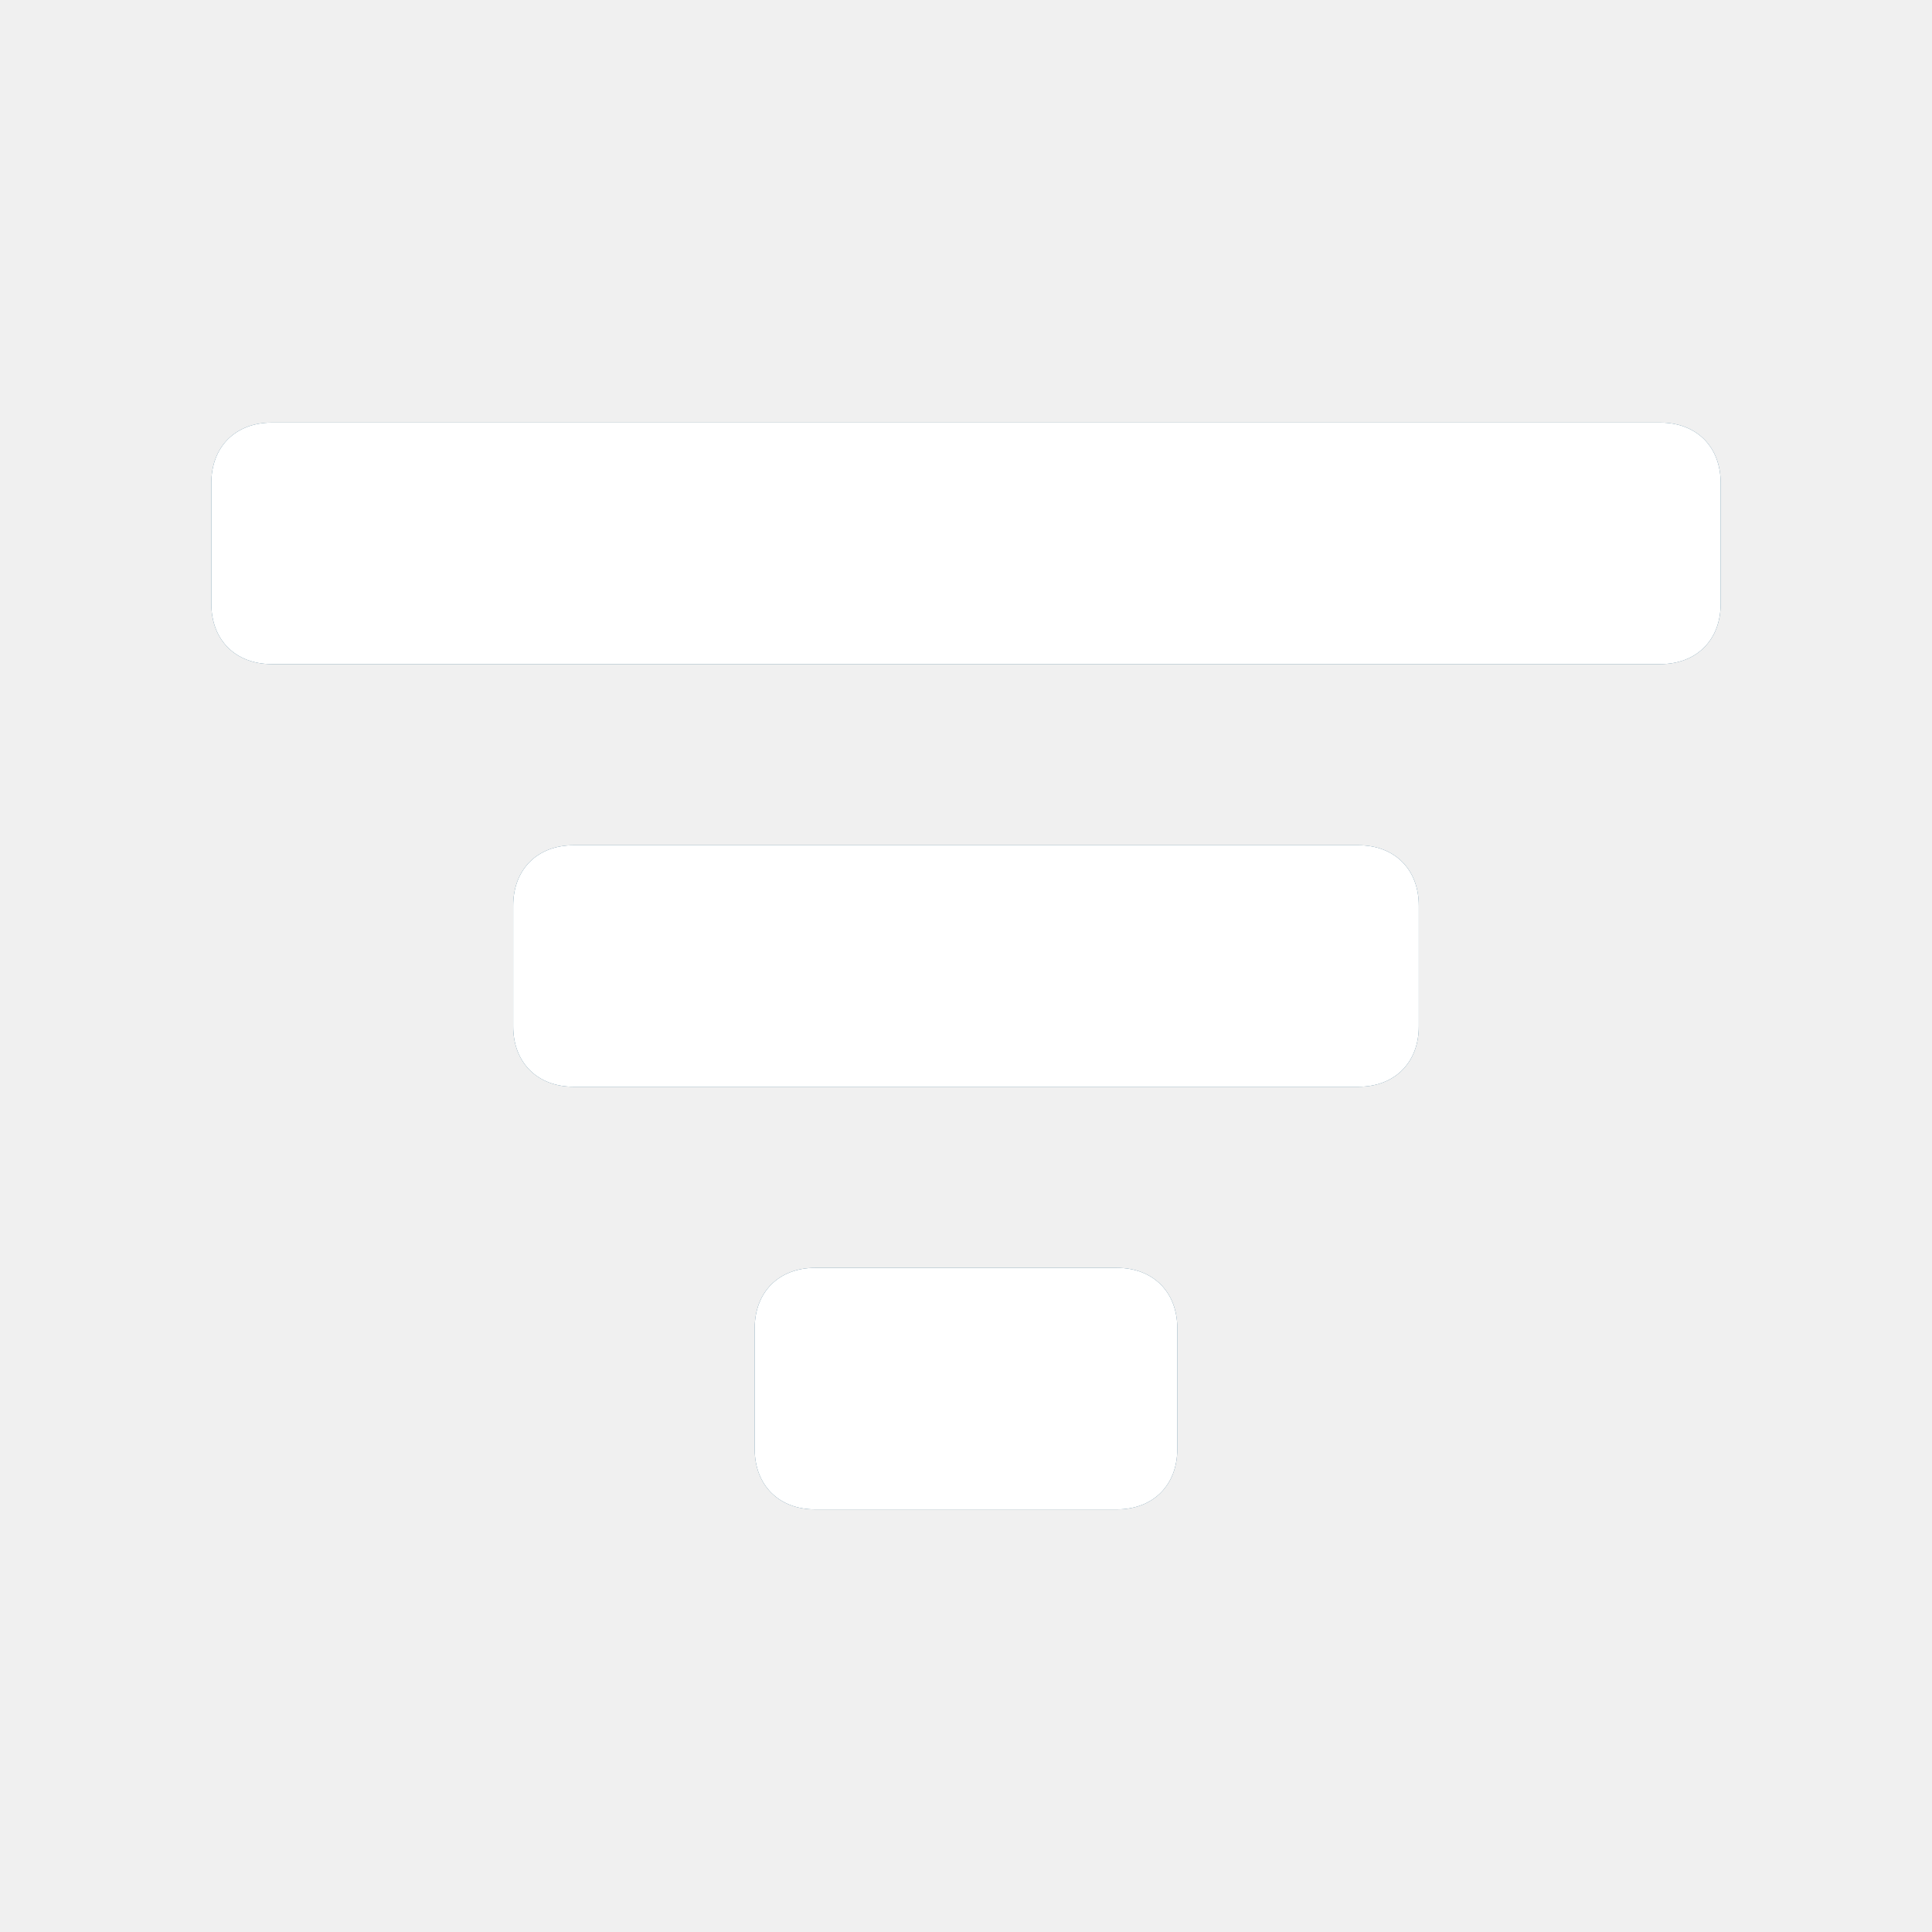
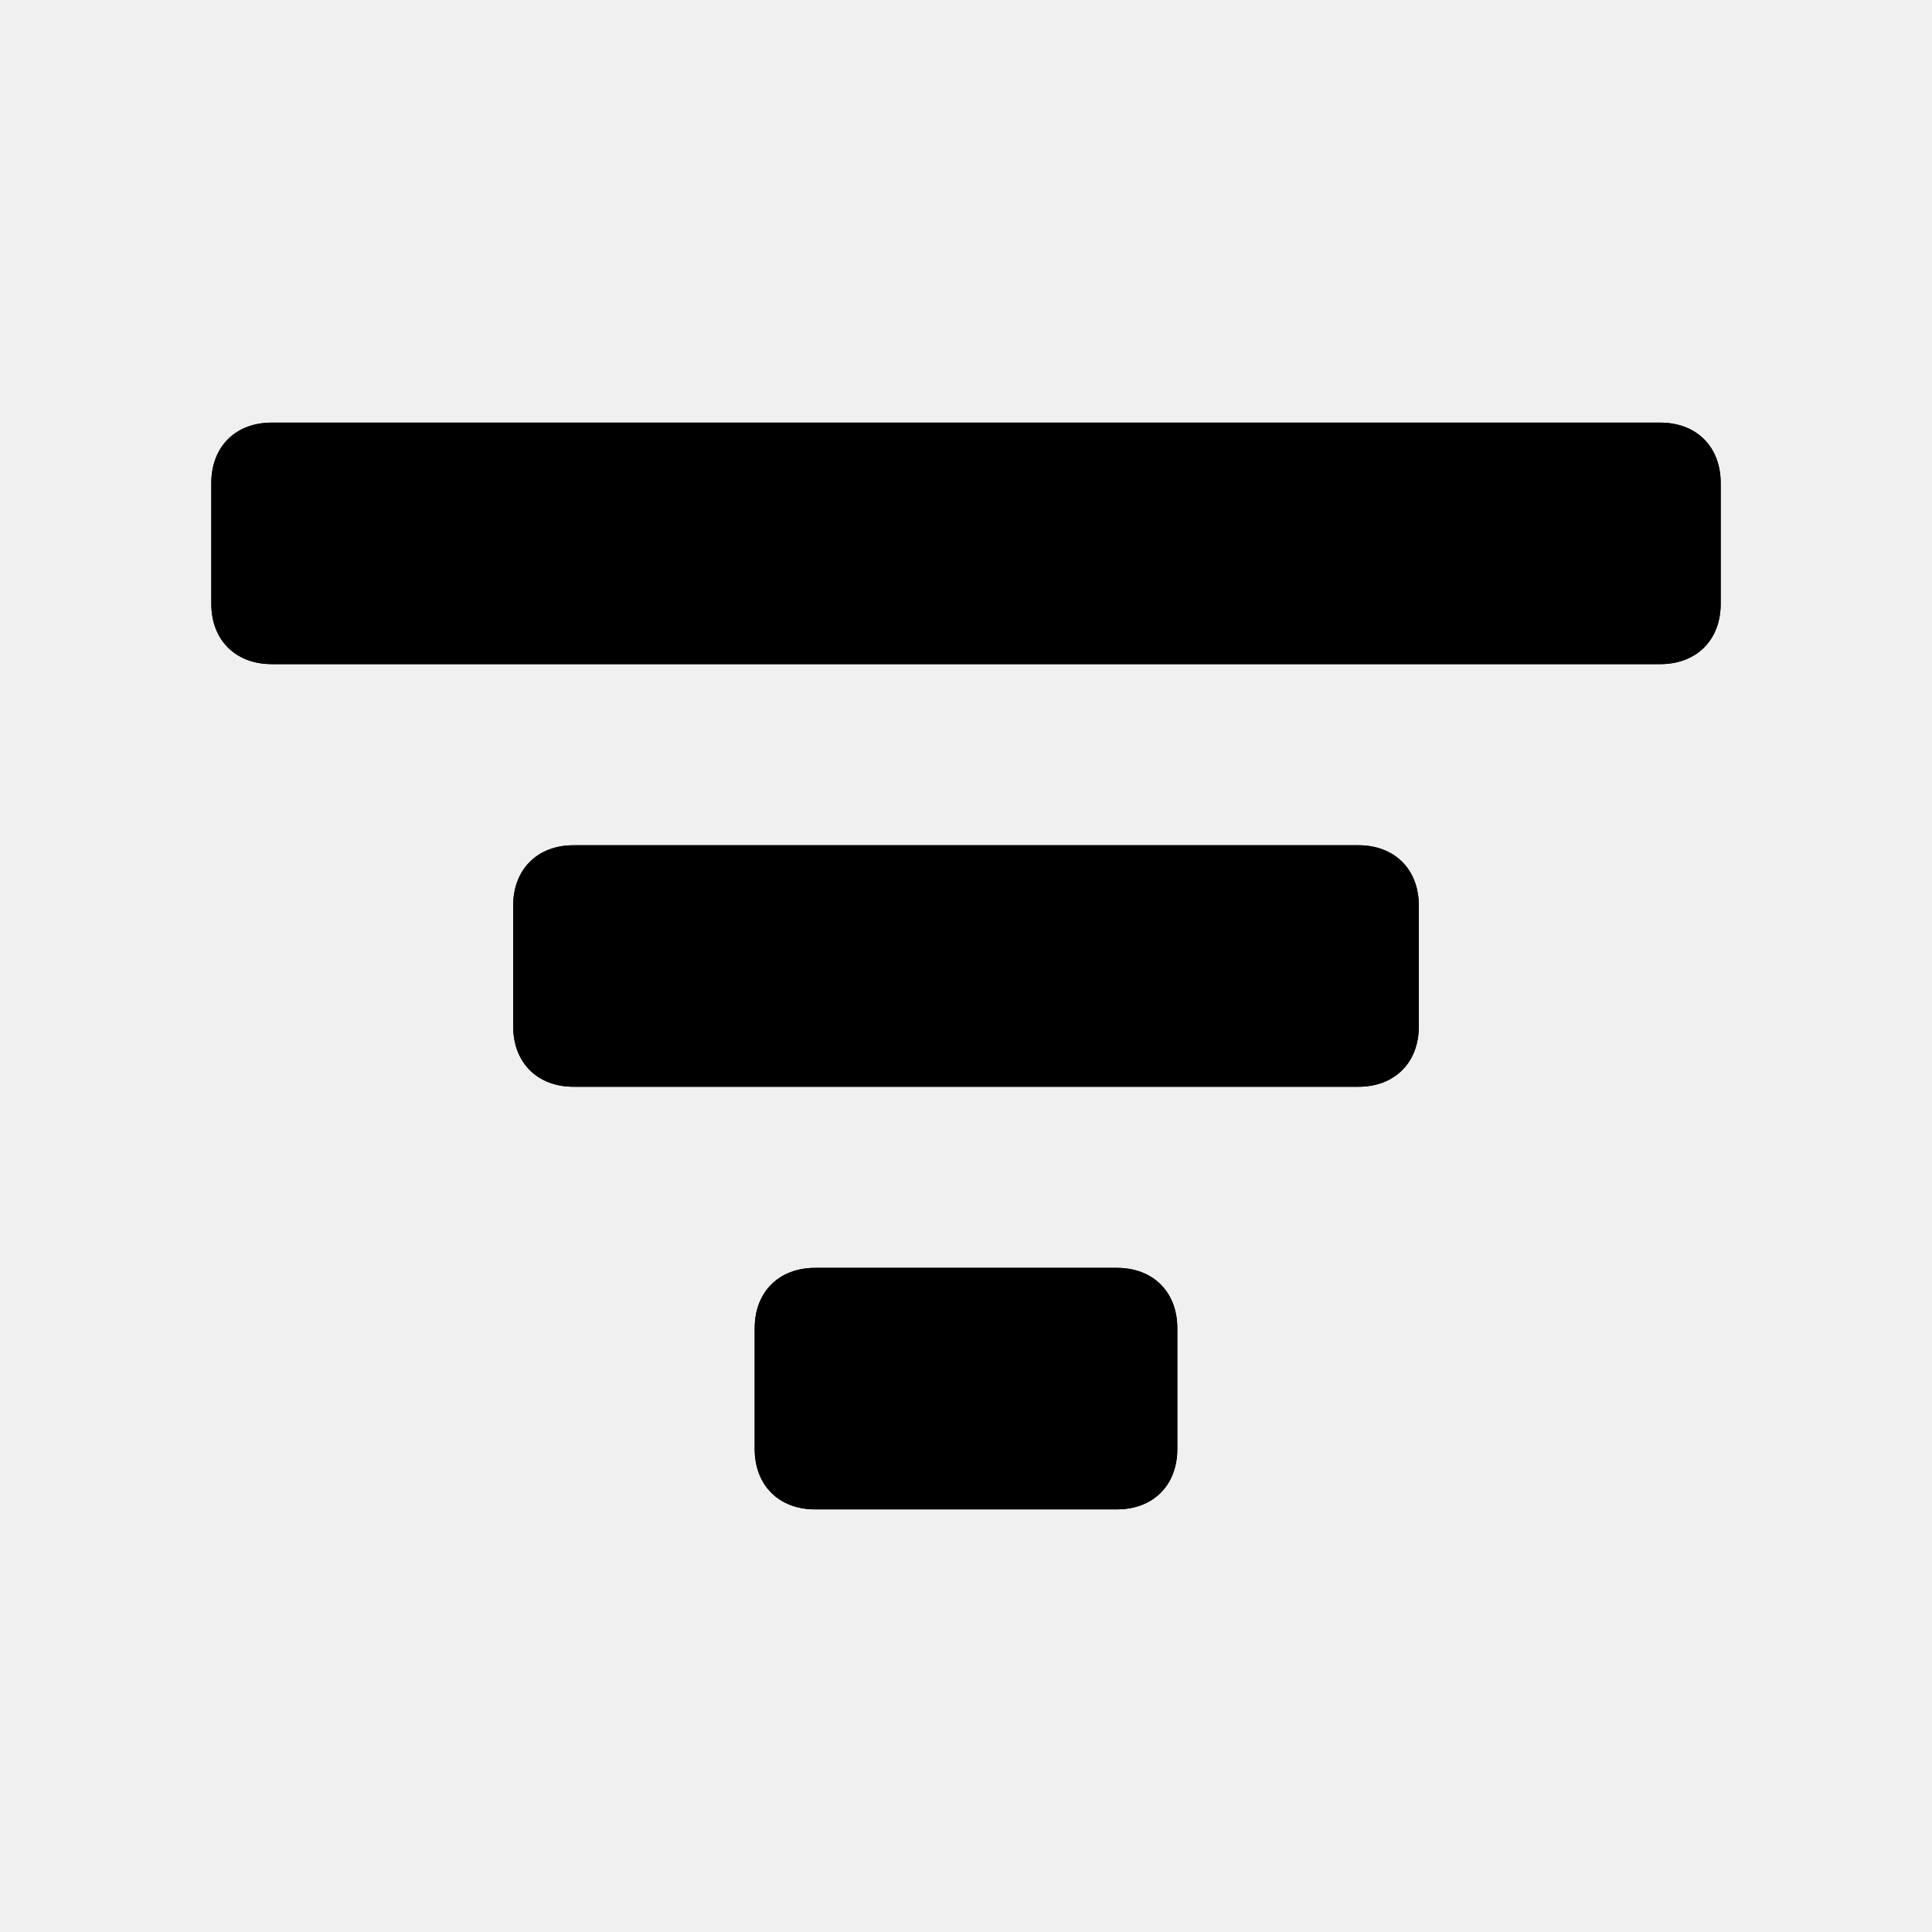
<svg xmlns="http://www.w3.org/2000/svg" version="1.1" id="Layer_1" x="0px" y="0px" viewBox="0 0 32 32" style="enable-background:new 0 0 32 32;" xml:space="preserve">
-   <style type="text/css">
- 	.st0{fill:#27607E;}
- 	.st1{fill:#FFFFFF;}
- </style>
  <g id="Layer_1_1_">
    <g>
      <path class="st0" d="M27.5,7h-23c-0.6,0-1,0.4-1,1v2c0,0.6,0.4,1,1,1h23c0.6,0,1-0.4,1-1V8C28.5,7.4,28.1,7,27.5,7z" />
      <path class="st0" d="M22.5,14h-13c-0.6,0-1,0.4-1,1v2c0,0.6,0.4,1,1,1h13c0.6,0,1-0.4,1-1v-2C23.5,14.4,23.1,14,22.5,14z" />
      <path class="st0" d="M18.5,21h-5c-0.6,0-1,0.4-1,1v2c0,0.6,0.4,1,1,1h5c0.6,0,1-0.4,1-1v-2C19.5,21.4,19.1,21,18.5,21z" />
    </g>
    <g>
      <path class="st1" d="M27.5,7h-23c-0.6,0-1,0.4-1,1v2c0,0.6,0.4,1,1,1h23c0.6,0,1-0.4,1-1V8C28.5,7.4,28.1,7,27.5,7z" />
      <path class="st1" d="M22.5,14h-13c-0.6,0-1,0.4-1,1v2c0,0.6,0.4,1,1,1h13c0.6,0,1-0.4,1-1v-2C23.5,14.4,23.1,14,22.5,14z" />
      <path class="st1" d="M18.5,21h-5c-0.6,0-1,0.4-1,1v2c0,0.6,0.4,1,1,1h5c0.6,0,1-0.4,1-1v-2C19.5,21.4,19.1,21,18.5,21z" />
    </g>
  </g>
</svg>
